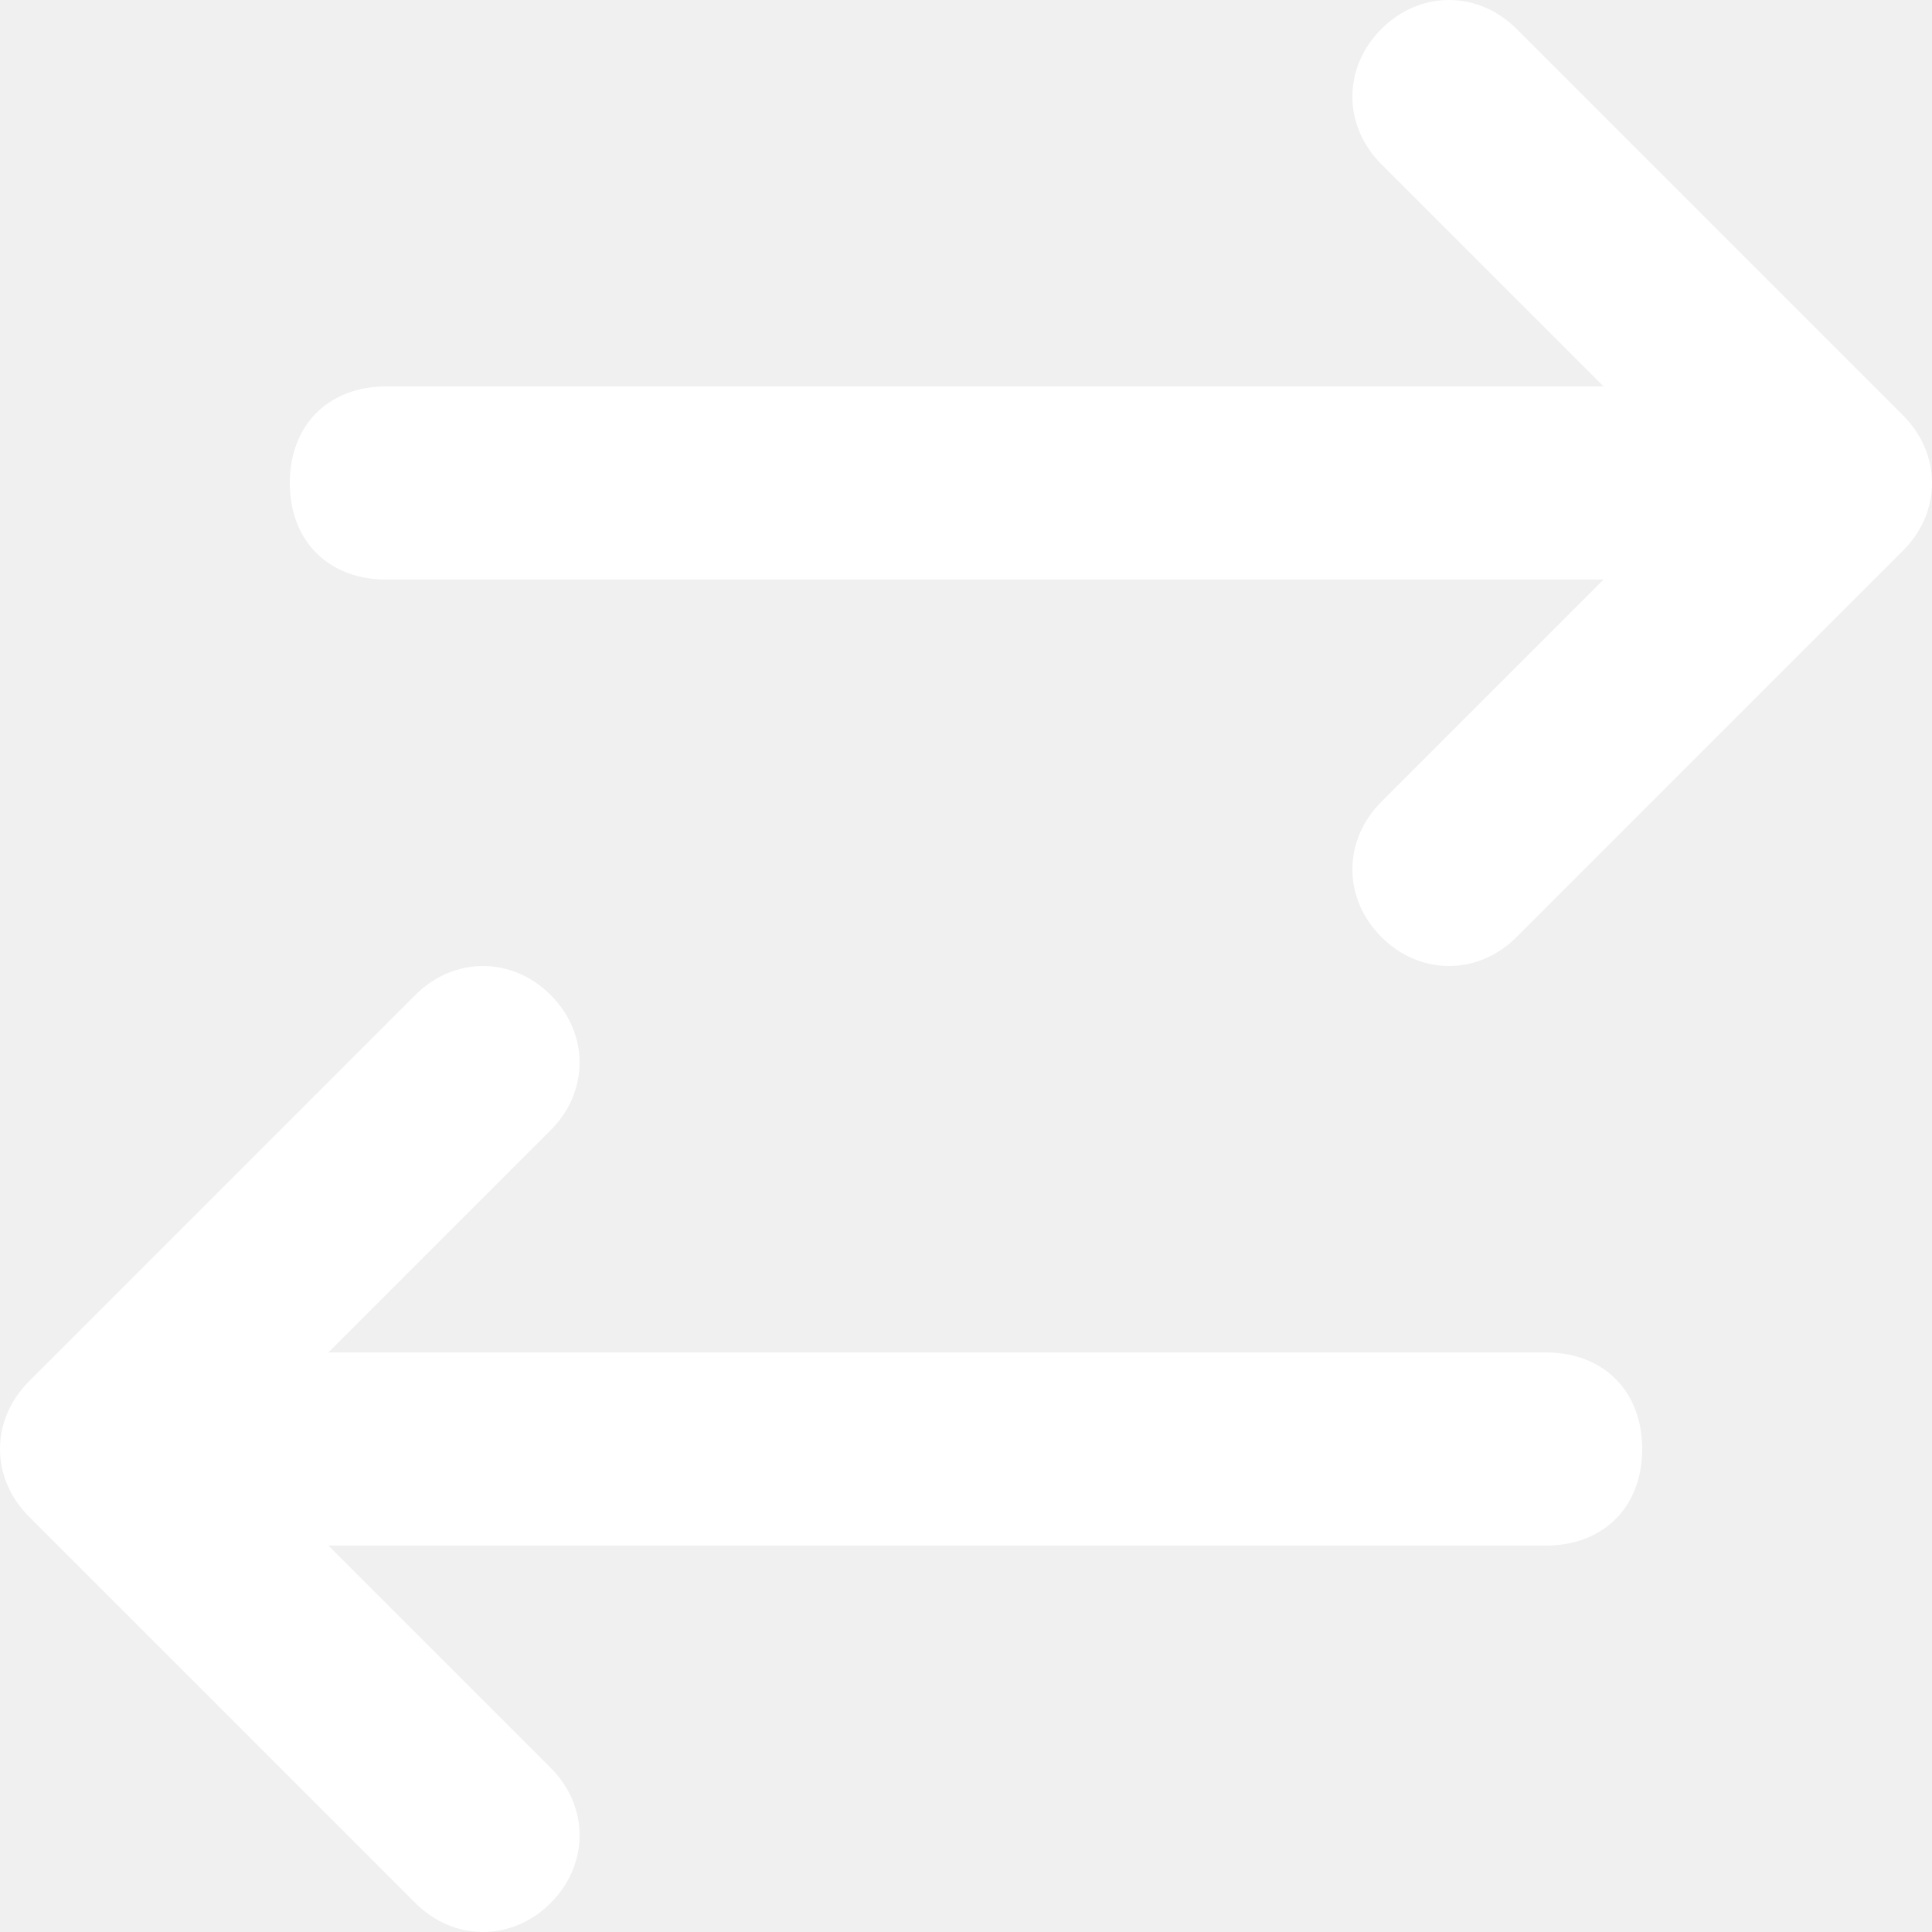
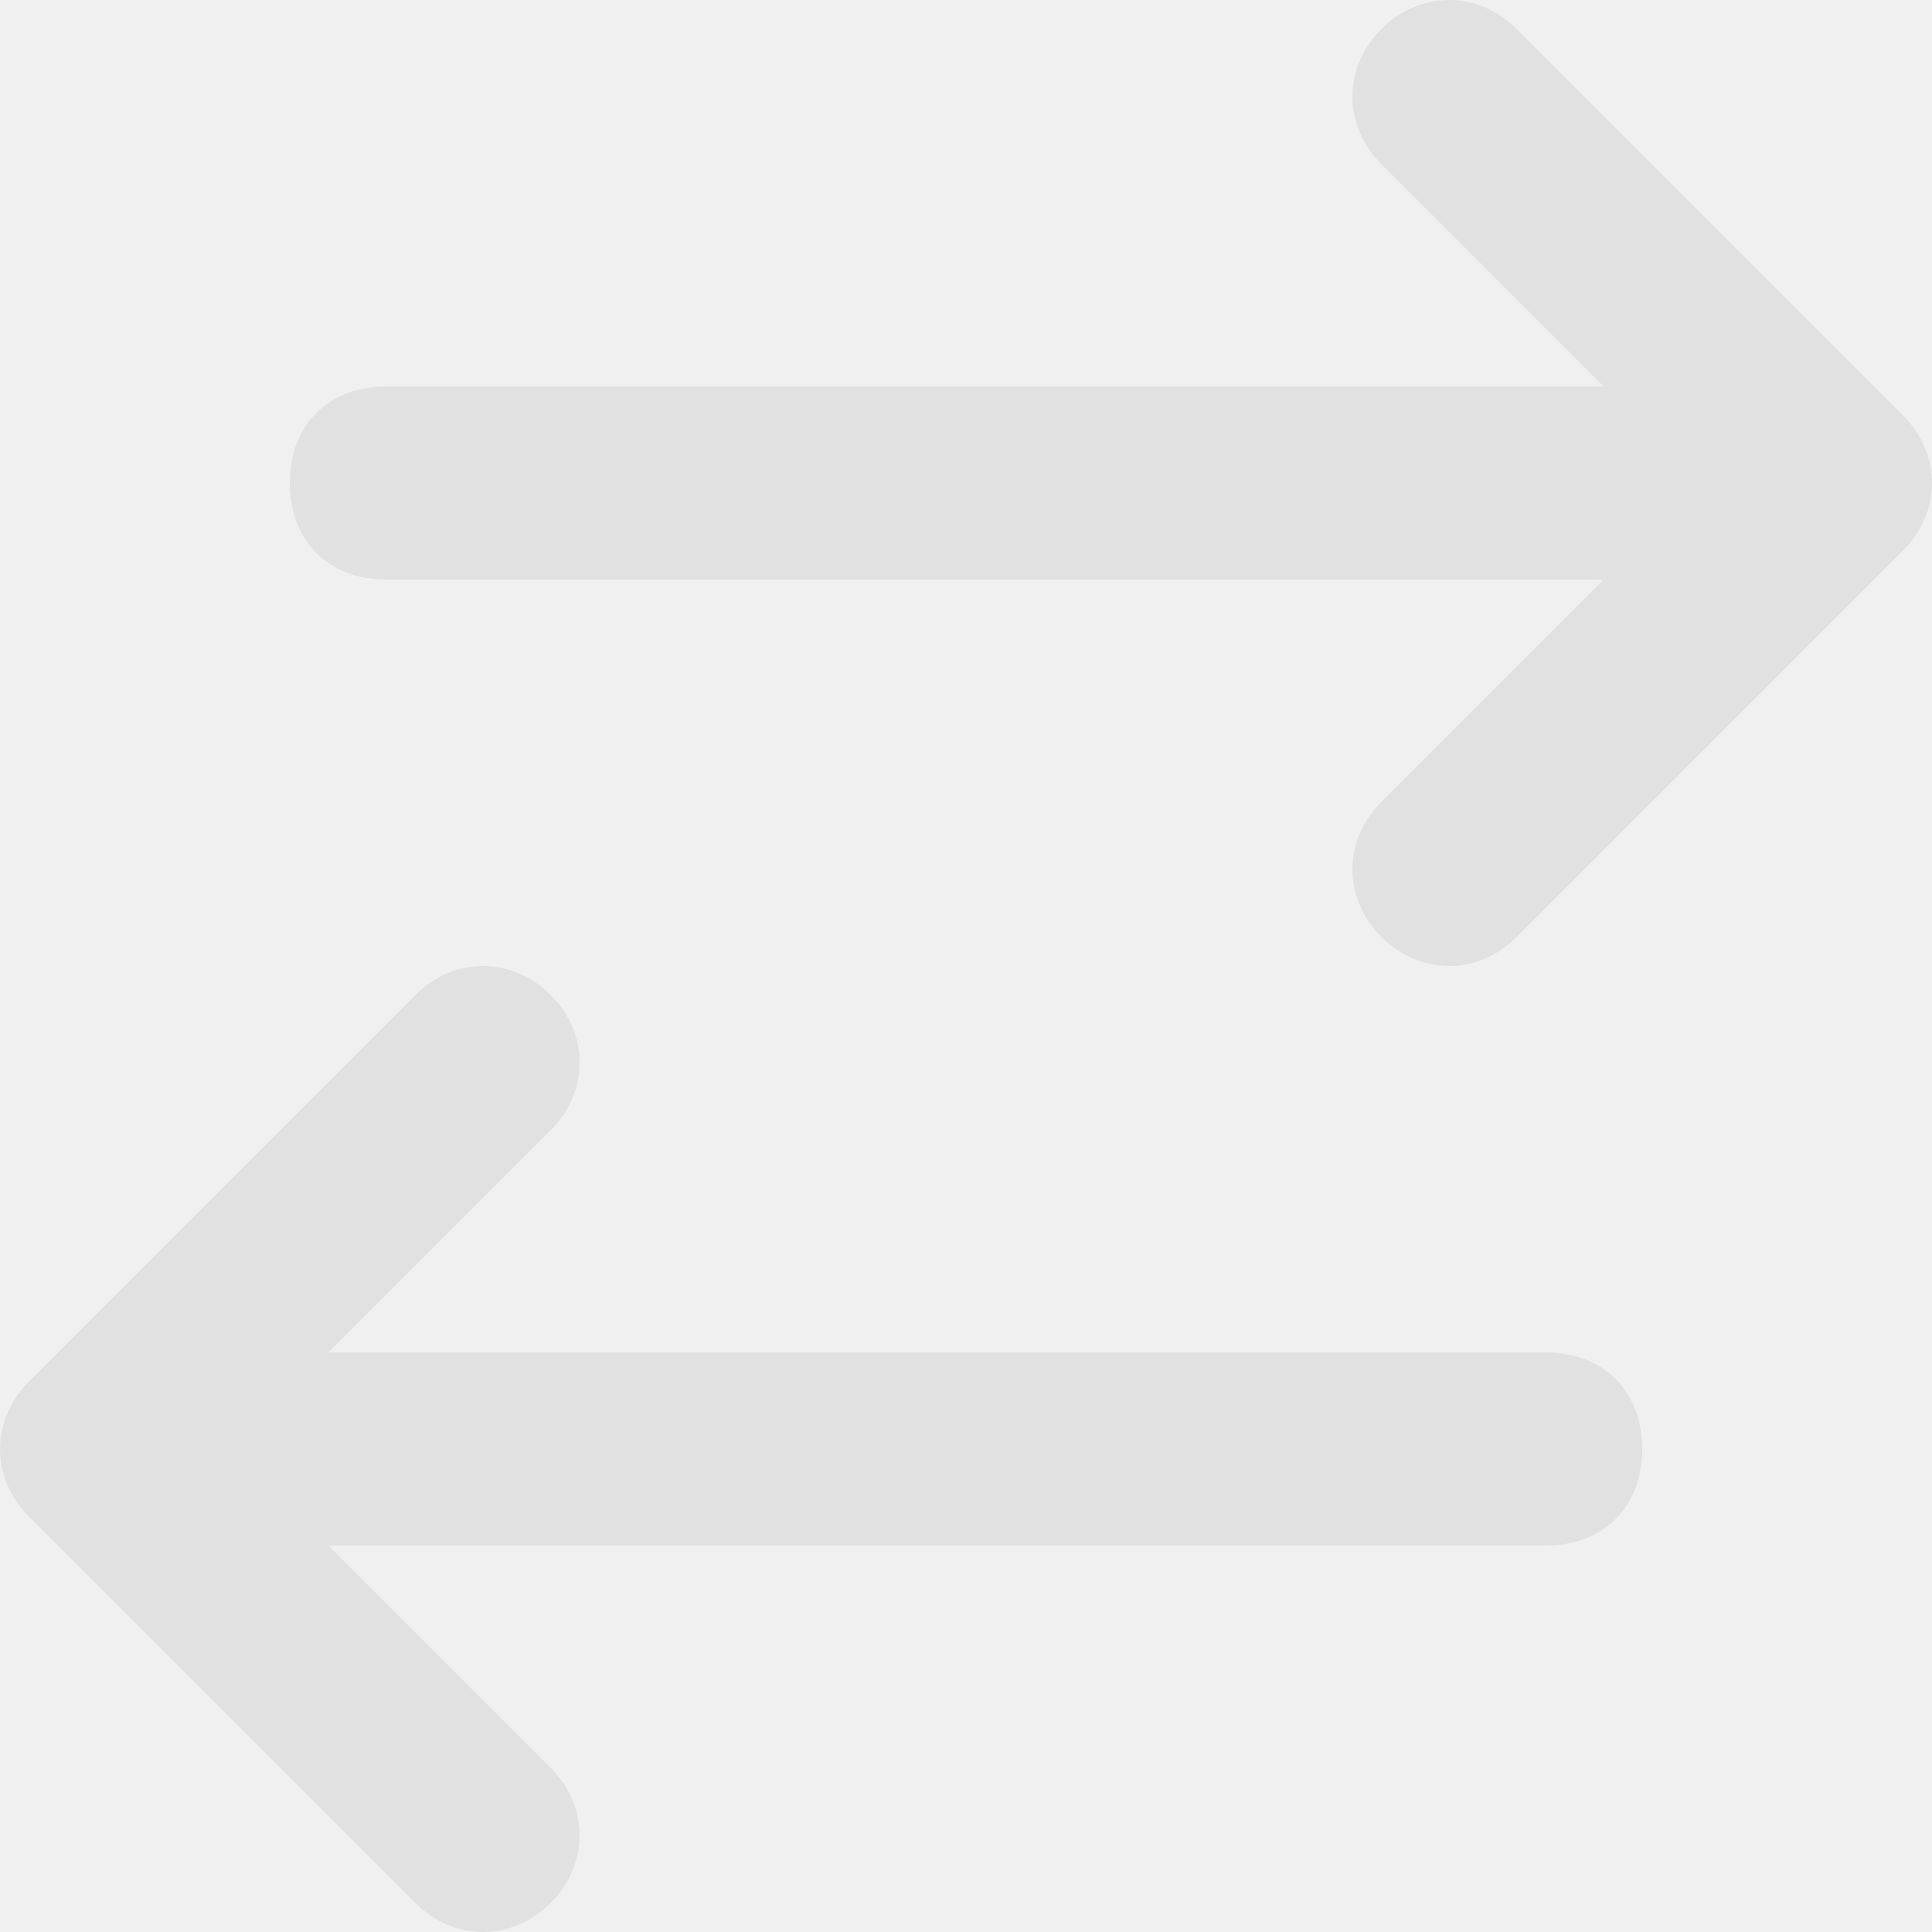
<svg xmlns="http://www.w3.org/2000/svg" width="540" height="540" viewBox="0 0 540 540">
  <g id="Group">
-     <path id="Path" fill="#ffffff" stroke="none" d="M 531.9 116.1 L 423.9 8.1 C 413.1 -2.7 396.9 -2.7 386.1 8.1 C 375.3 18.9 375.3 35.1 386.1 45.9 L 448.2 108 L 108 108 C 91.8 108 81 118.8 81 135 C 81 151.2 91.8 162 108 162 L 448.2 162 L 386.1 224.1 C 375.3 234.9 375.3 251.1 386.1 261.9 C 396.9 272.7 413.1 272.7 423.9 261.9 L 531.9 153.9 C 542.7 143.1 542.7 126.9 531.9 116.1 Z" />
-     <path id="path1" fill="#ffffff" stroke="none" d="M 432 378 L 91.8 378 L 153.9 315.9 C 164.7 305.1 164.7 288.9 153.9 278.1 C 143.1 267.3 126.9 267.3 116.1 278.1 L 8.1 386.1 C -2.7 396.9 -2.7 413.1 8.1 423.9 L 116.1 531.9 C 126.9 542.7 143.1 542.7 153.9 531.9 C 164.7 521.1 164.7 504.9 153.9 494.1 L 91.8 432 L 432 432 C 448.2 432 459 421.2 459 405 C 459 388.8 448.2 378 432 378 Z" />
+     <path id="Path" fill="#e1e1e1" stroke="none" d="M 531.9 116.1 L 423.9 8.1 C 413.1 -2.7 396.9 -2.7 386.1 8.1 C 375.3 18.9 375.3 35.1 386.1 45.9 L 448.2 108 L 108 108 C 91.8 108 81 118.8 81 135 C 81 151.2 91.8 162 108 162 L 448.2 162 L 386.1 224.1 C 375.3 234.9 375.3 251.1 386.1 261.9 C 396.9 272.7 413.1 272.7 423.9 261.9 L 531.9 153.9 C 542.7 143.1 542.7 126.9 531.9 116.1 Z" />
+     <path id="path1" fill="#e1e1e1" stroke="none" d="M 432 378 L 91.8 378 L 153.9 315.9 C 164.7 305.1 164.7 288.9 153.9 278.1 C 143.1 267.3 126.9 267.3 116.1 278.1 L 8.1 386.1 C -2.7 396.9 -2.7 413.1 8.1 423.9 L 116.1 531.9 C 126.9 542.7 143.1 542.7 153.9 531.9 C 164.7 521.1 164.7 504.9 153.9 494.1 L 91.8 432 L 432 432 C 448.2 432 459 421.2 459 405 C 459 388.8 448.2 378 432 378 Z" />
  </g>
</svg>
